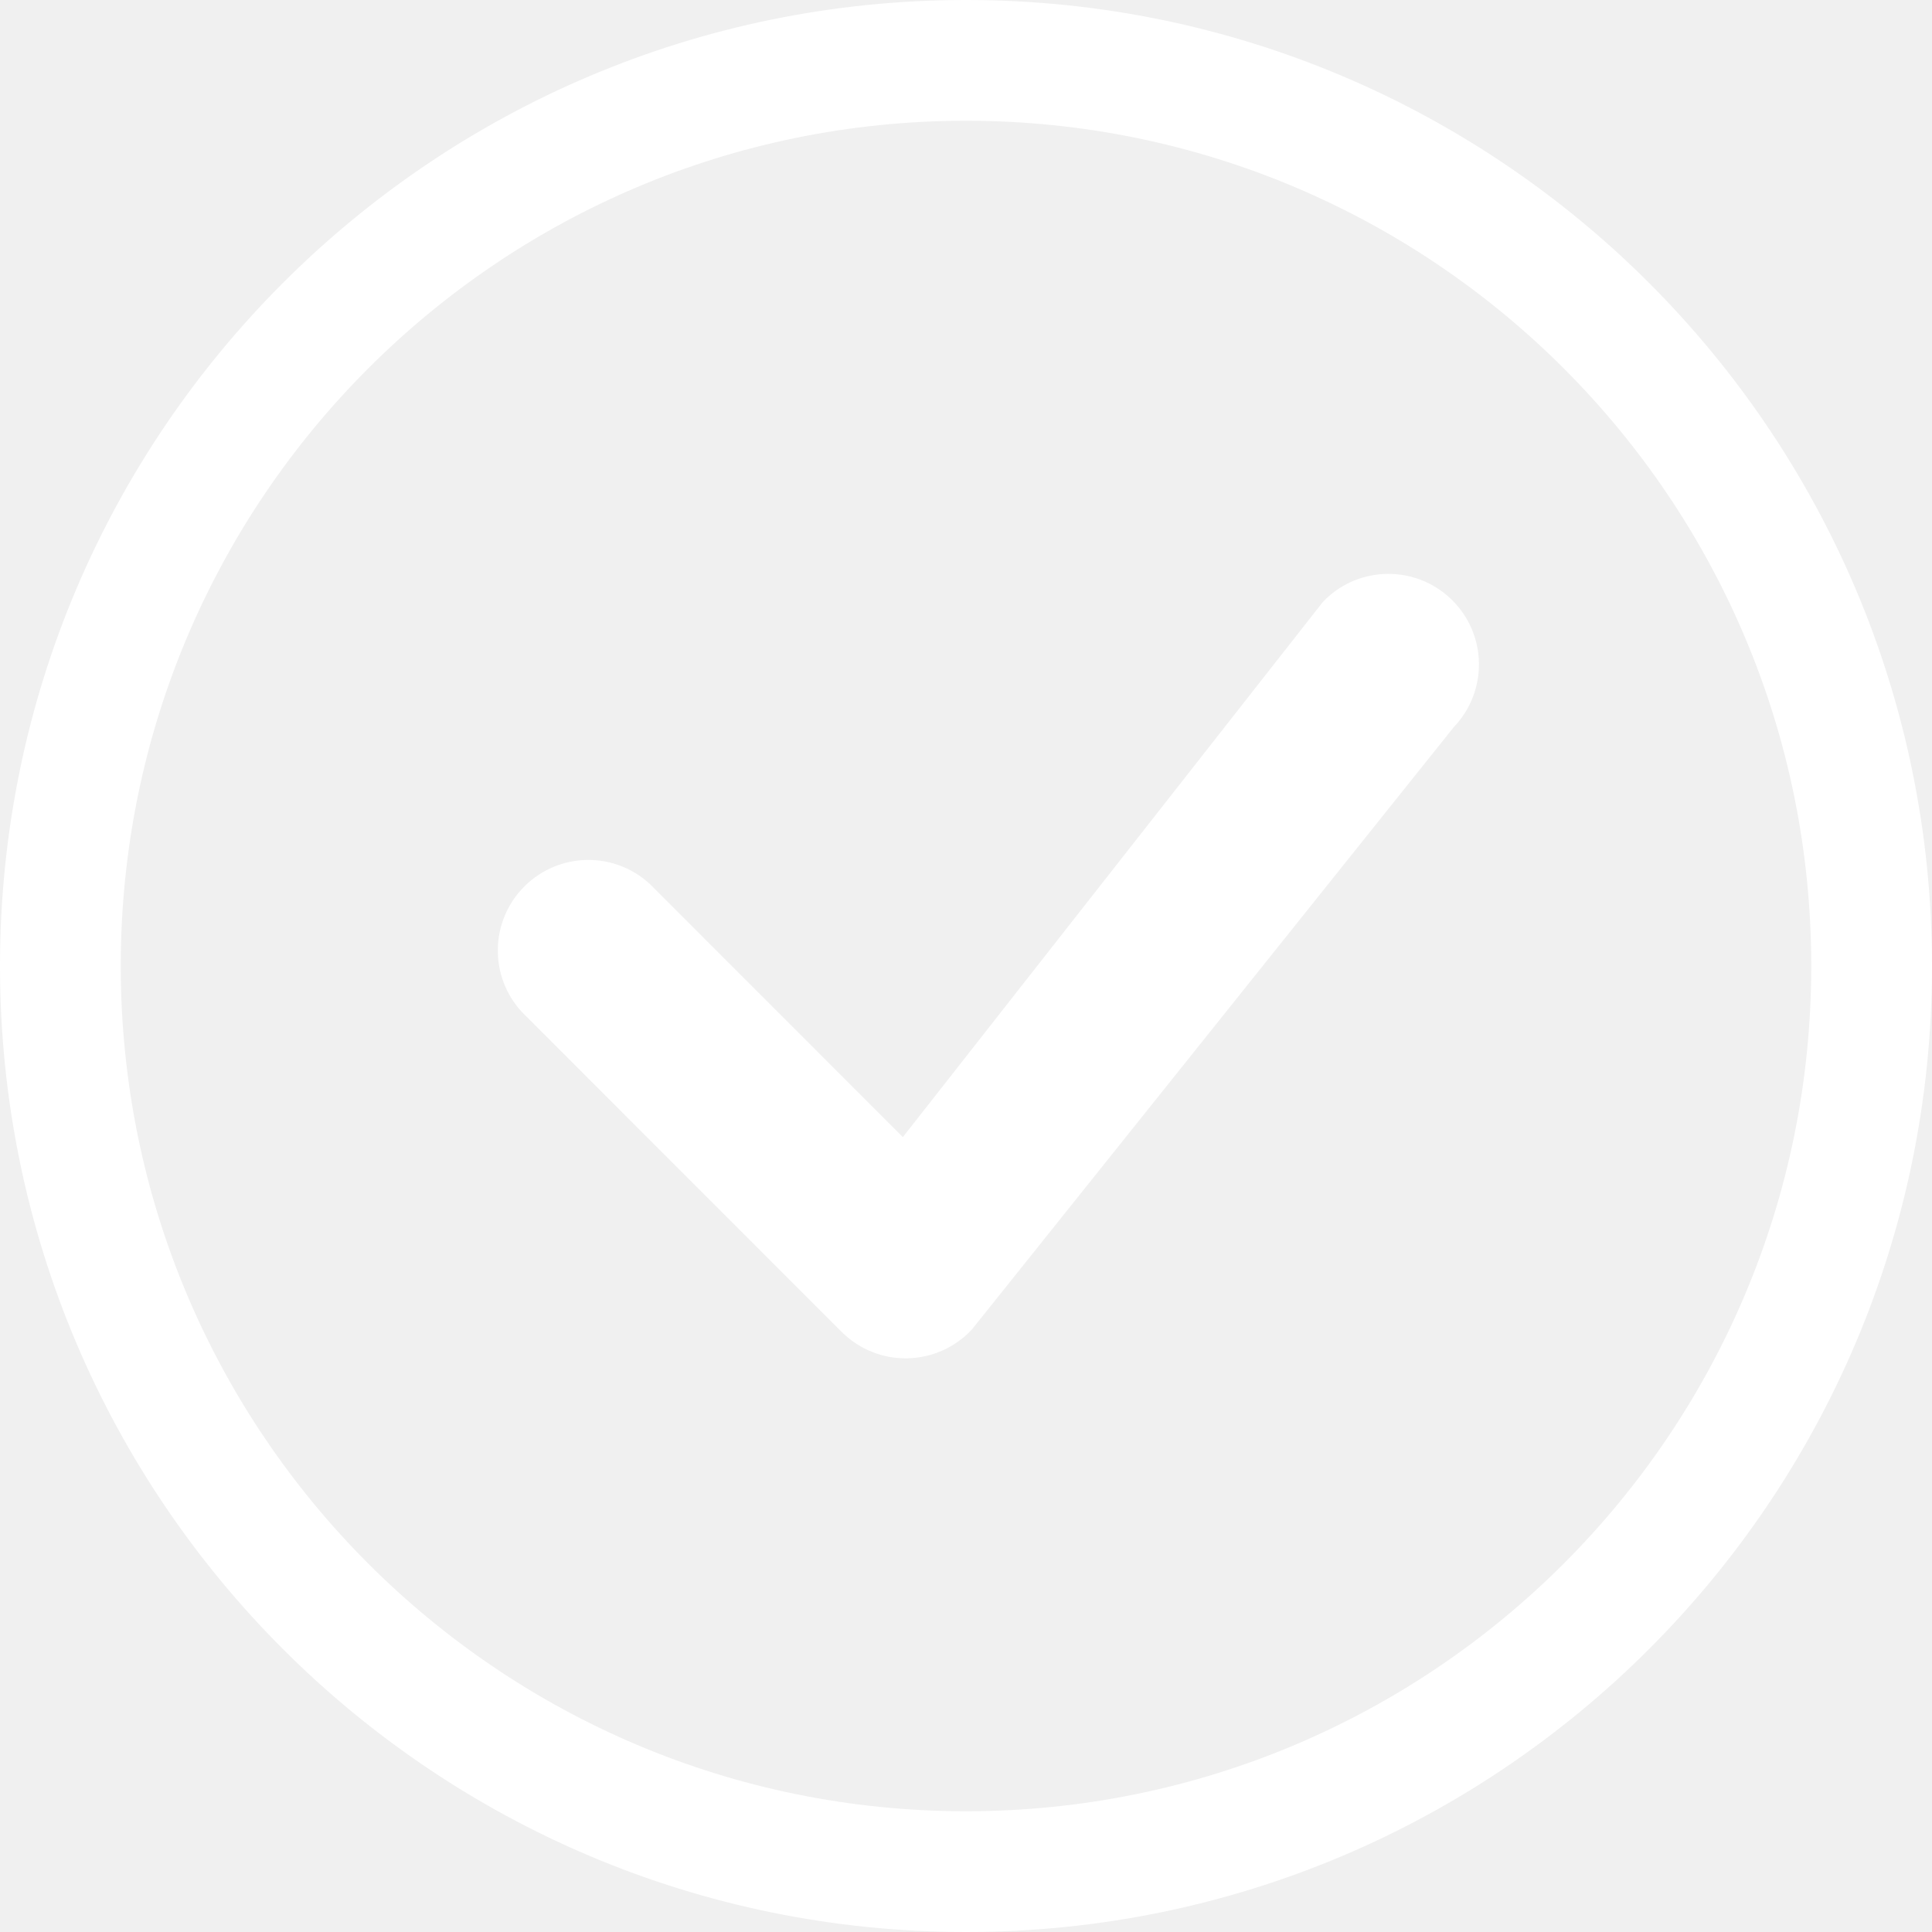
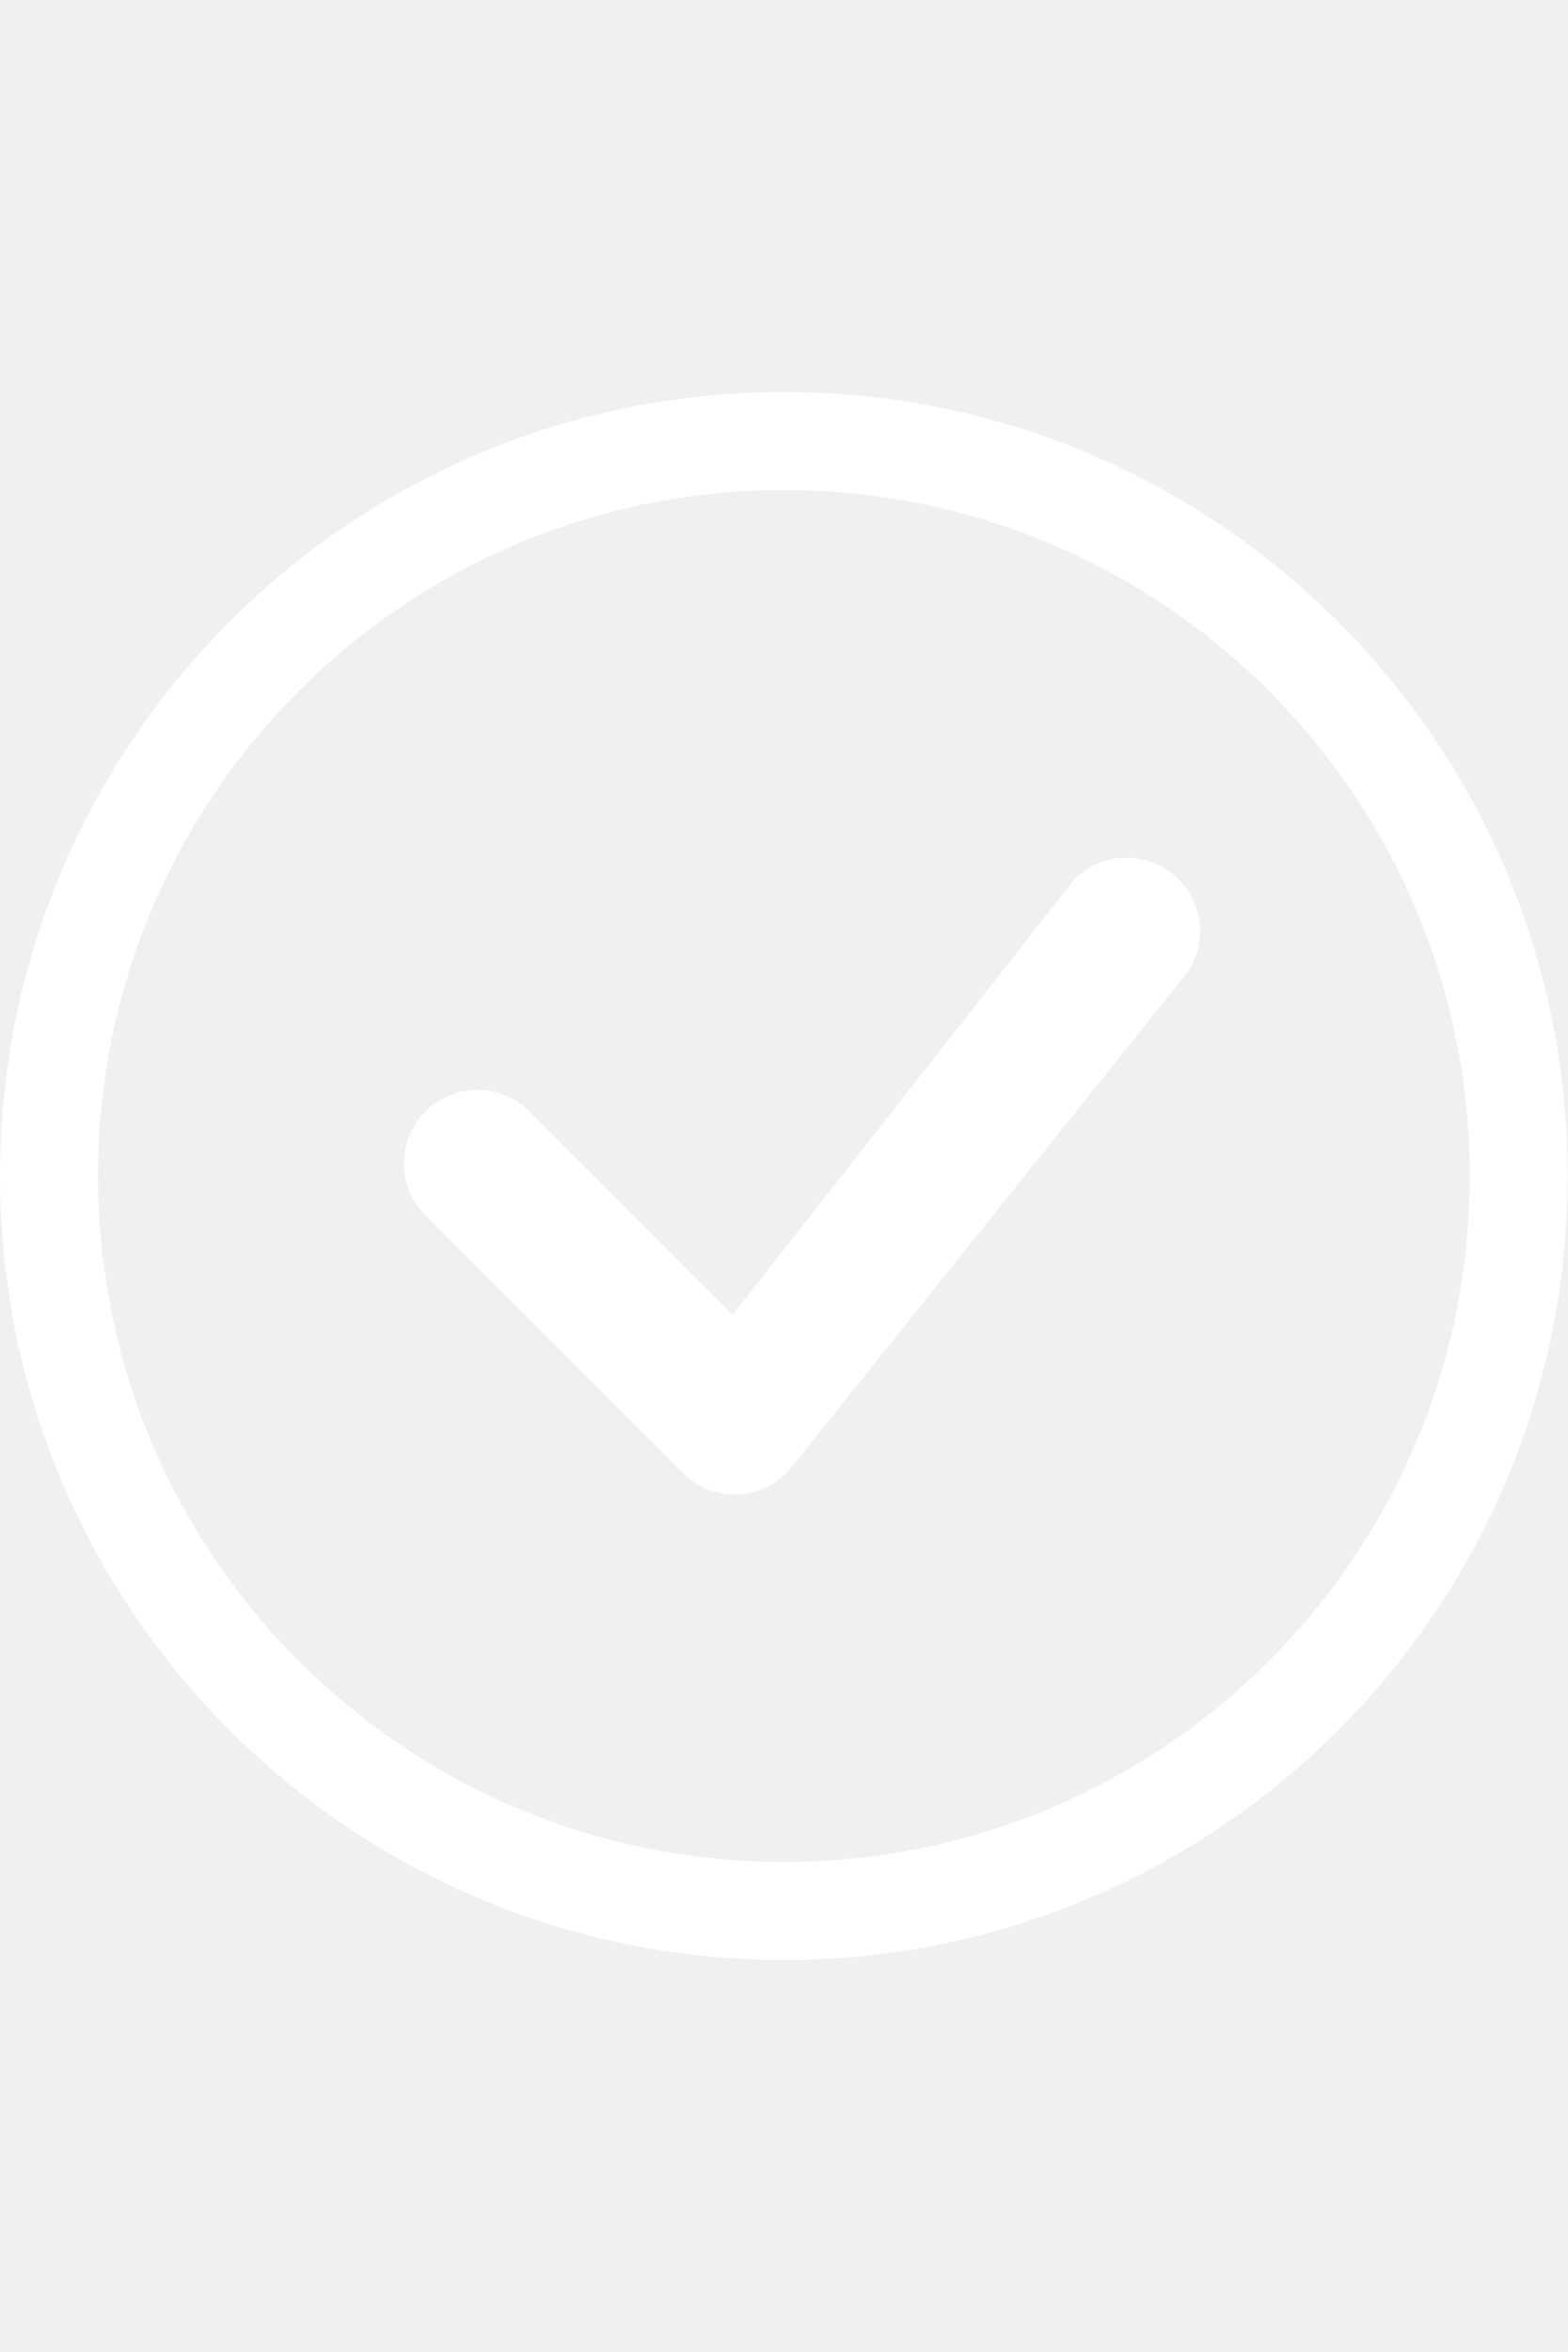
- <svg xmlns="http://www.w3.org/2000/svg" width="30" height="30" fill="white" class="bi bi-check-circle" viewBox="0 0 16 16">
+ <svg xmlns="http://www.w3.org/2000/svg" width="20" height="30" fill="white" class="bi bi-check-circle" viewBox="0 0 16 16">
  <path d="M8 15A7 7 0 1 1 8 1a7 7 0 0 1 0 14zm0 1A8 8 0 1 0 8 0a8 8 0 0 0 0 16z" />
  <path d="M10.97 4.97a.235.235 0 0 0-.02.022L7.477 9.417 5.384 7.323a.75.75 0 0 0-1.06 1.06L6.97 11.03a.75.75 0 0 0 1.079-.02l3.992-4.99a.75.75 0 0 0-1.071-1.05z" />
</svg>
